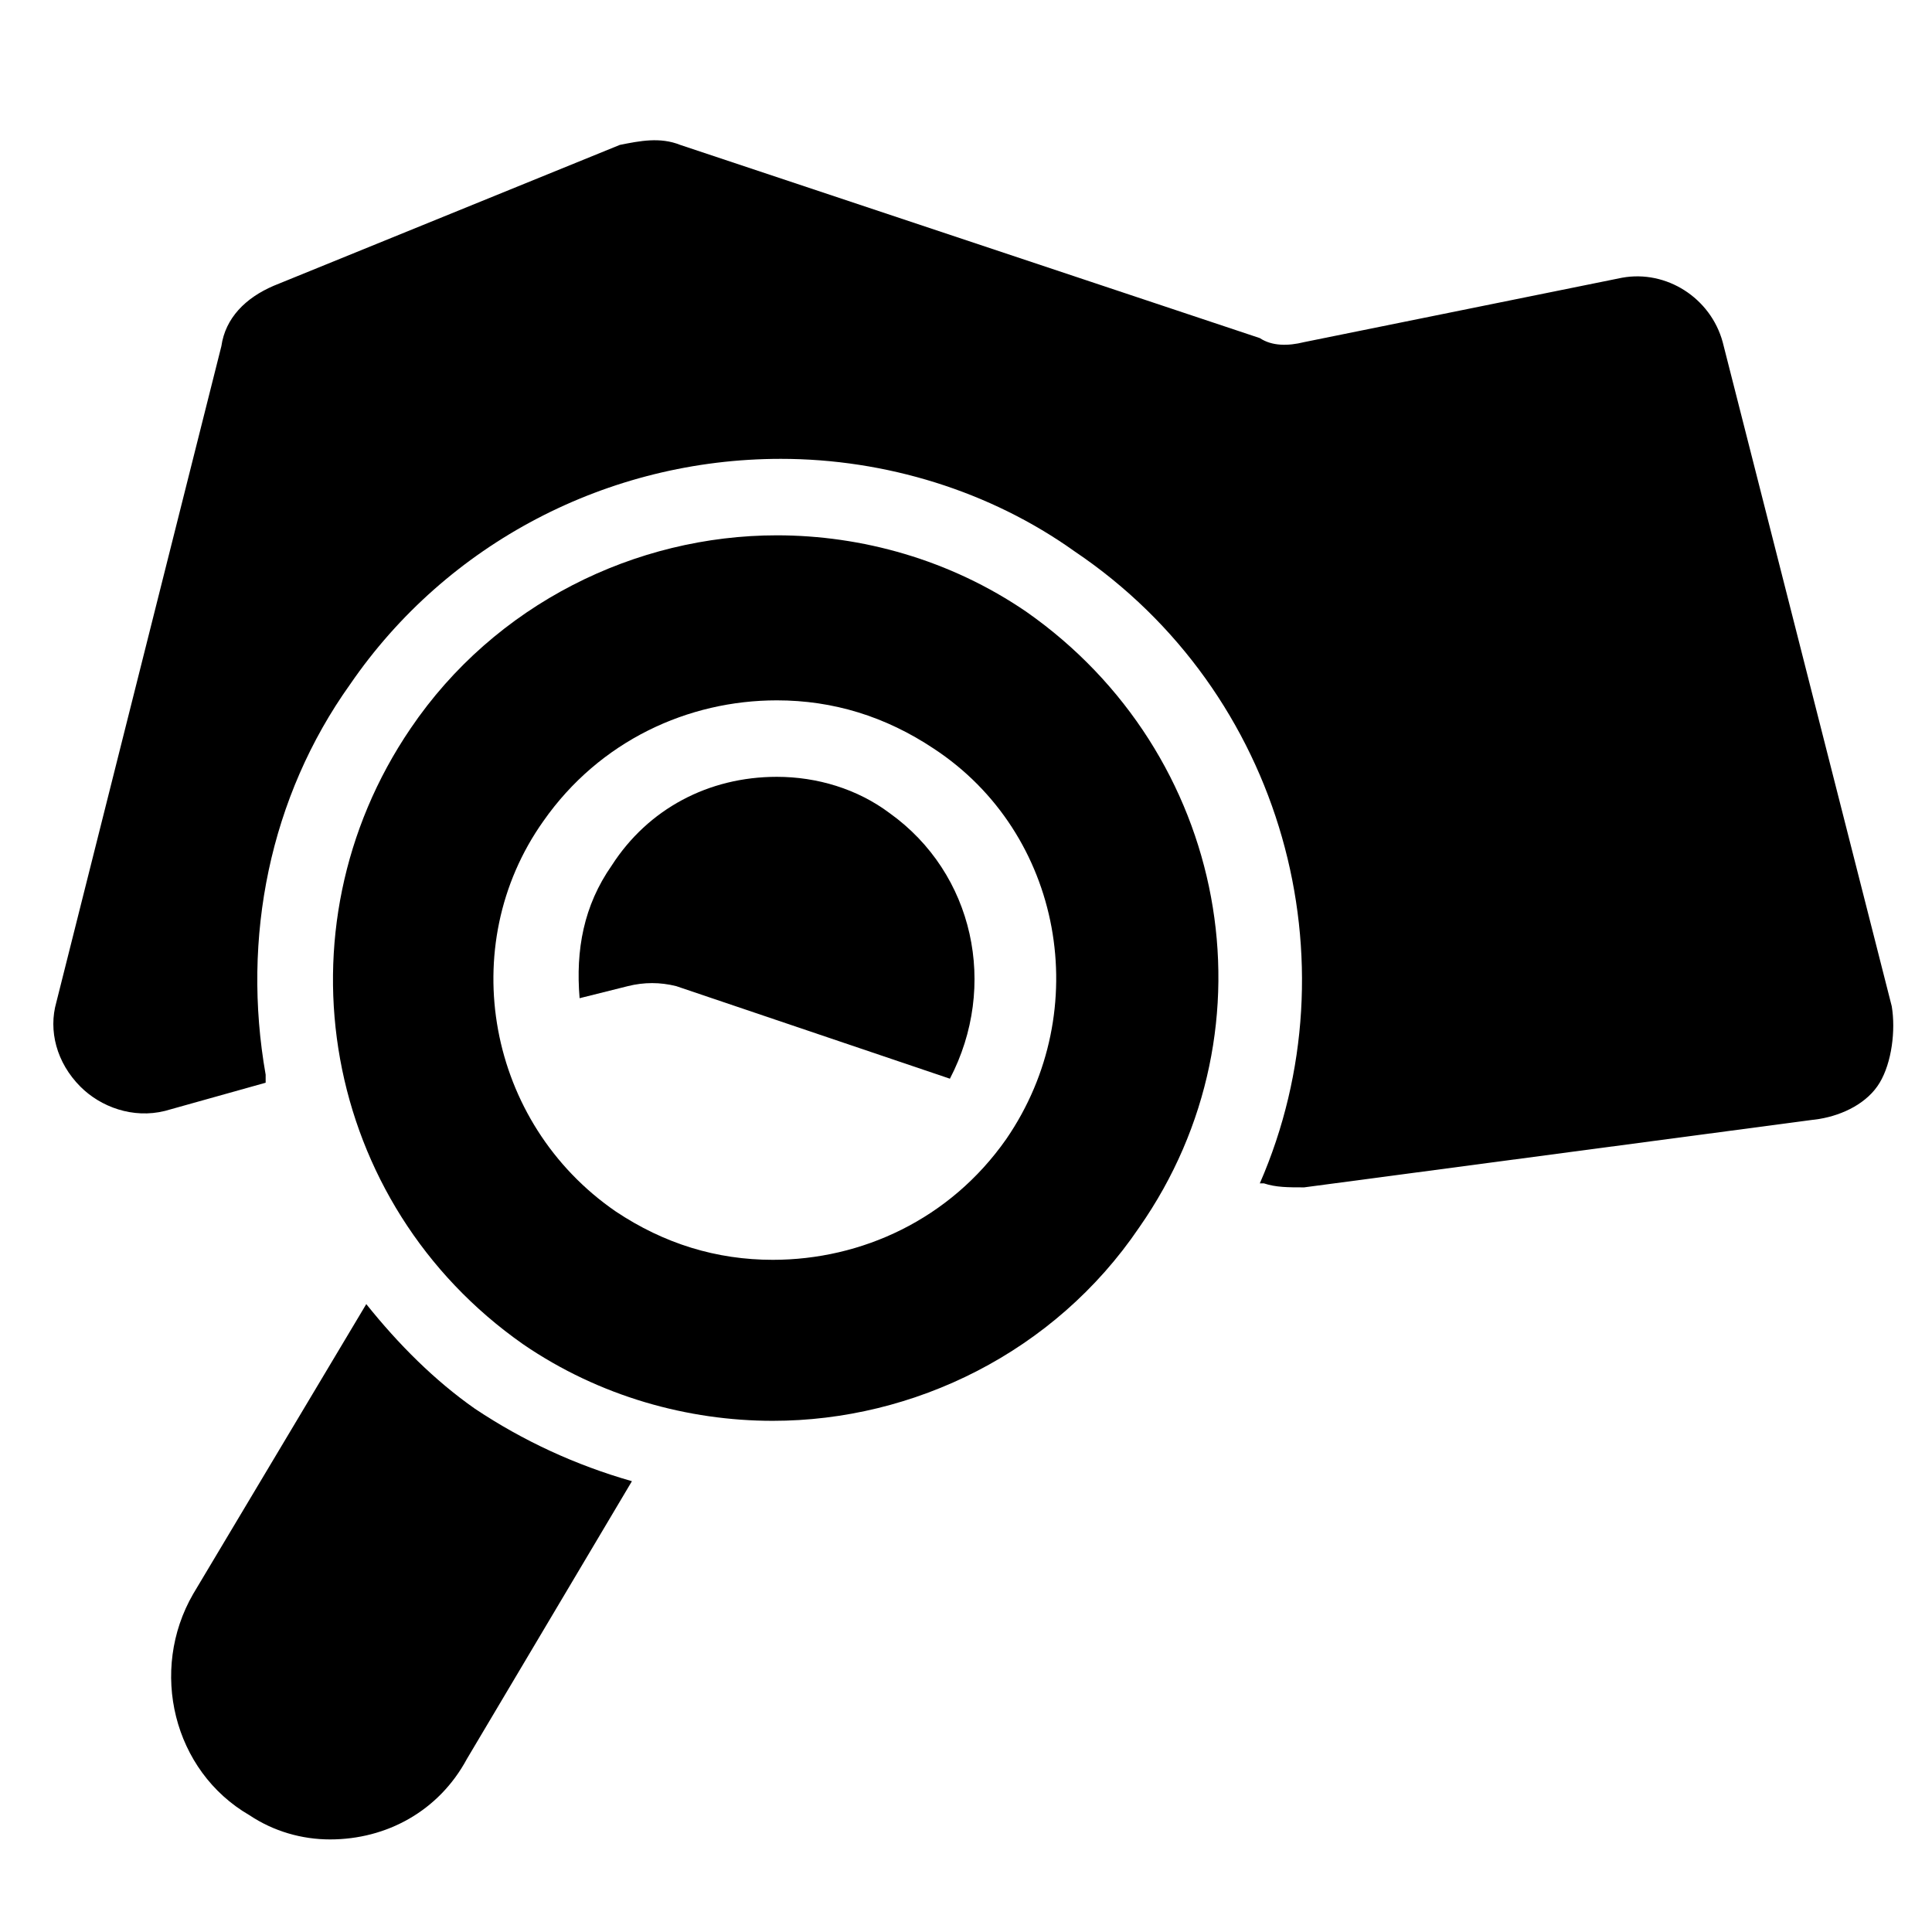
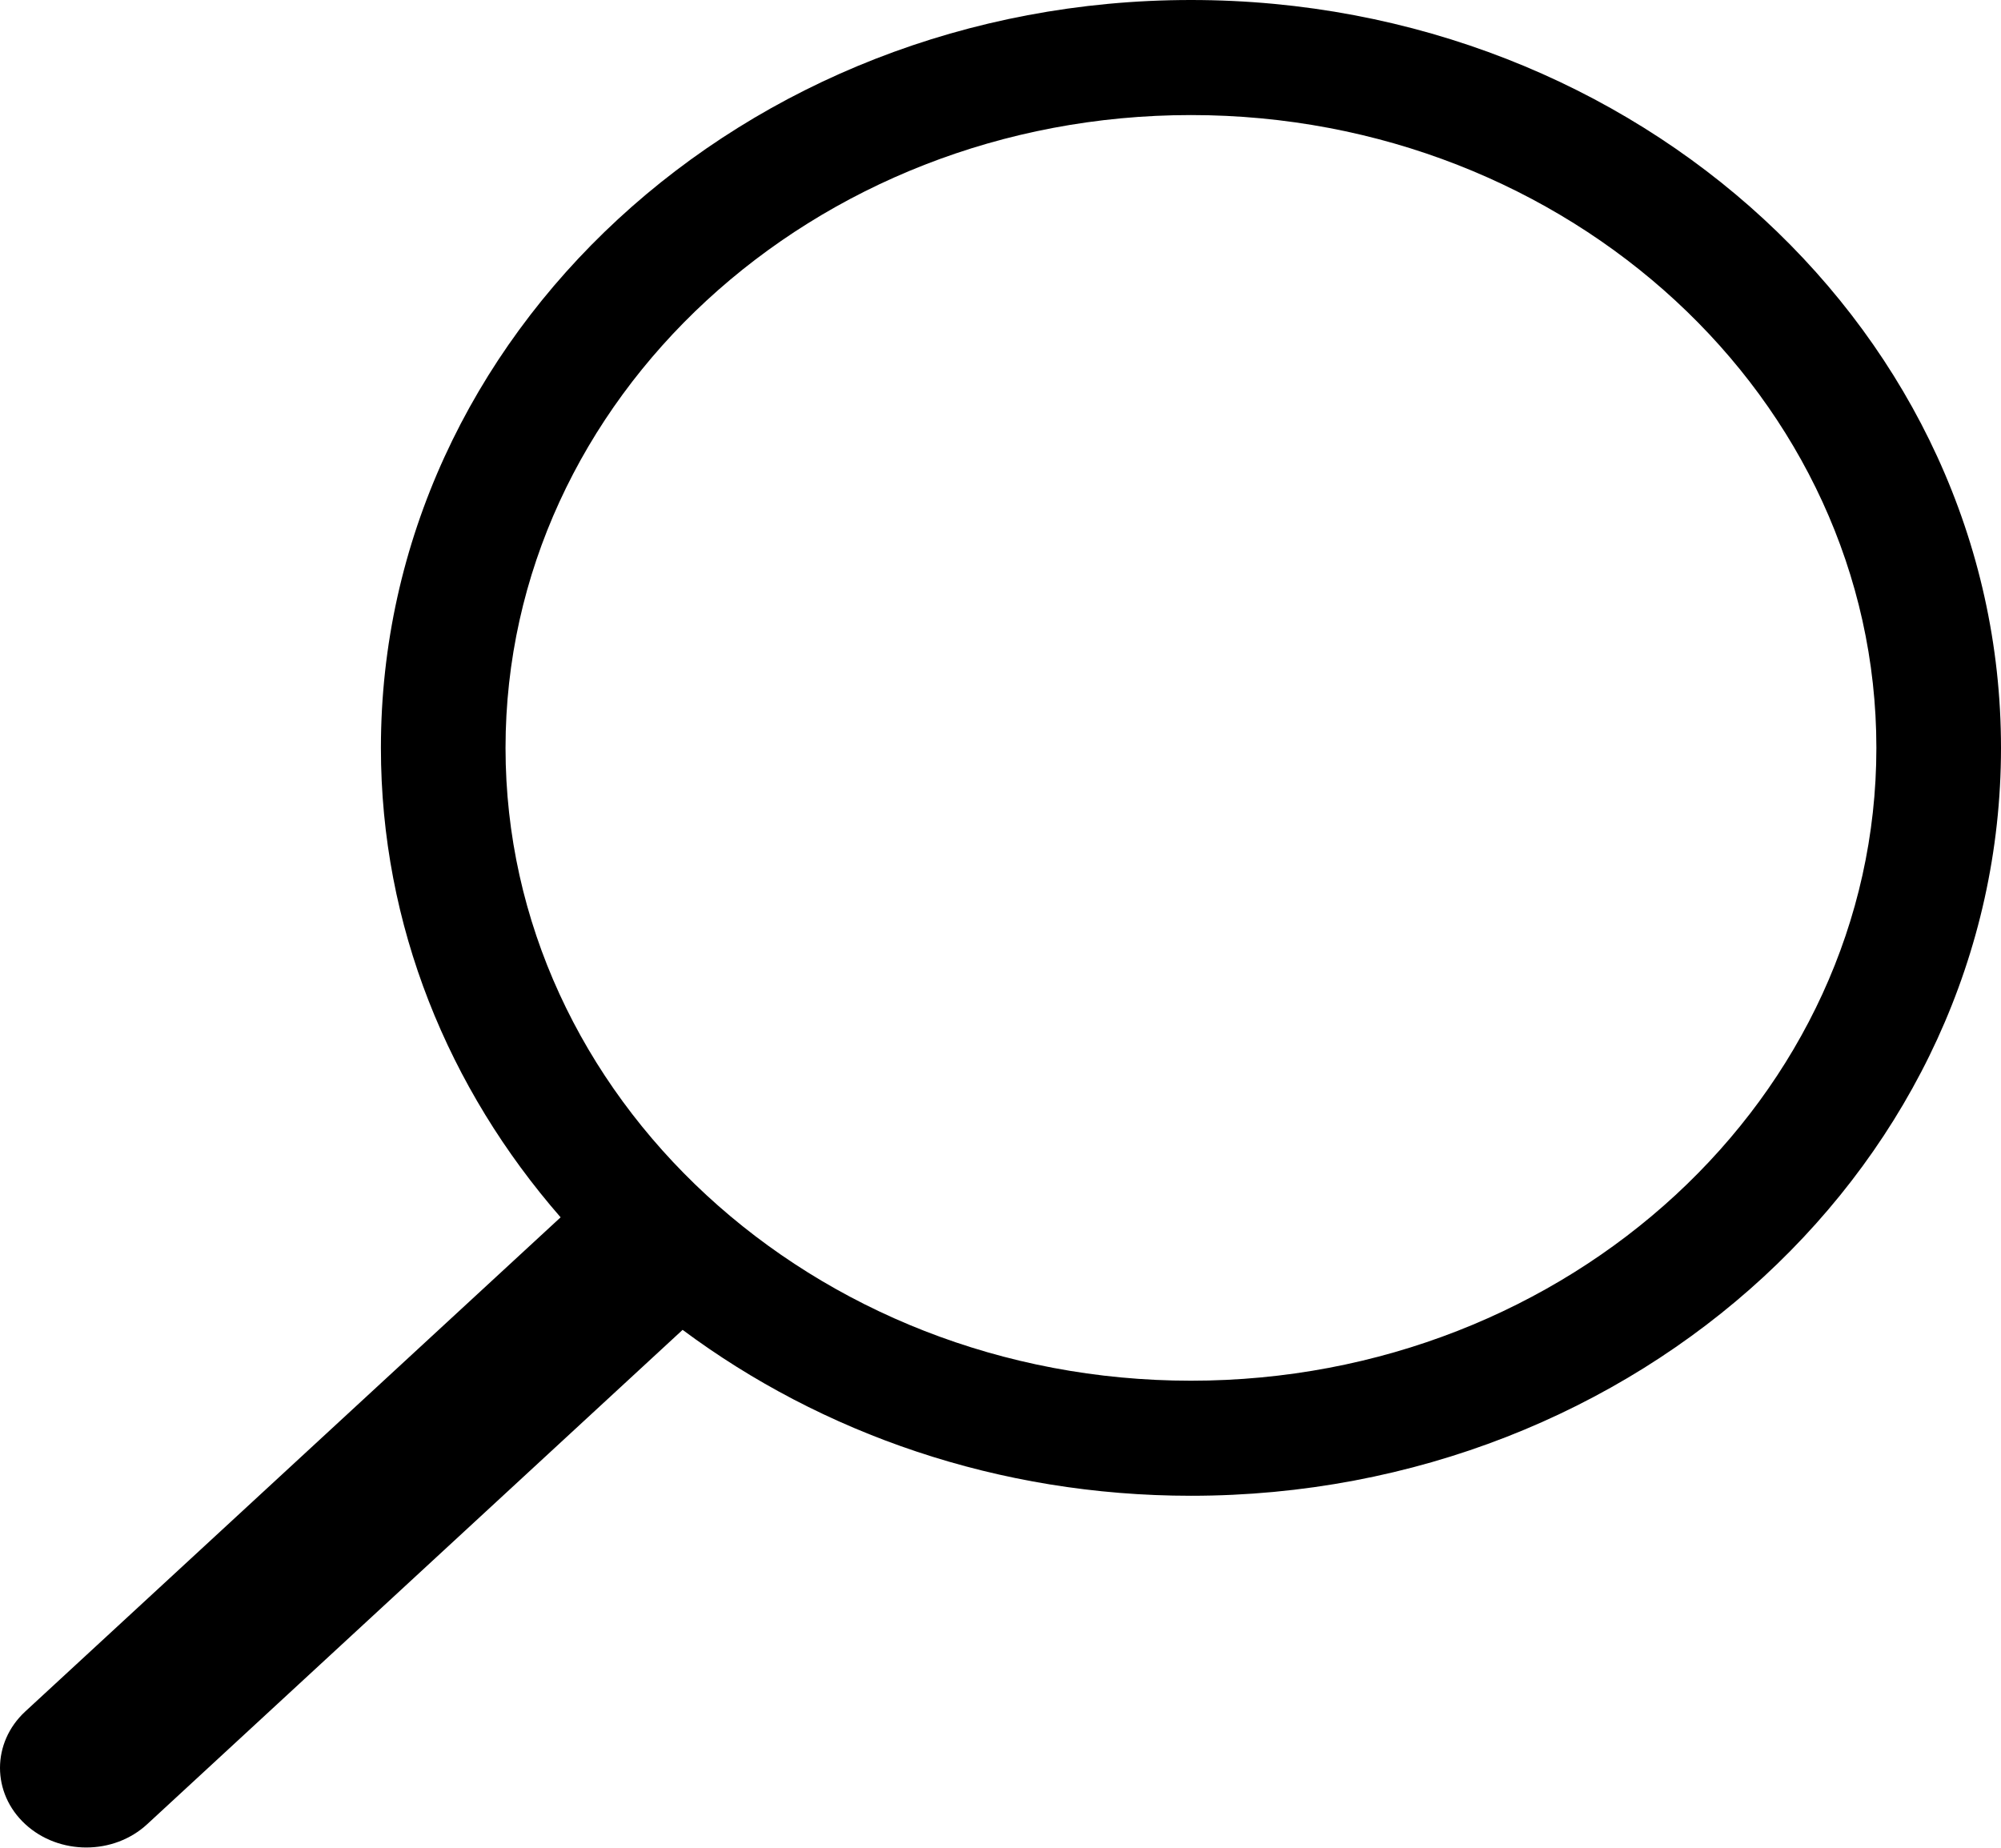
- <svg xmlns="http://www.w3.org/2000/svg" version="1.1" id="Capa_1" x="0px" y="0px" viewBox="0 0 48 48" enable-background="new 0 0 48 48" xml:space="preserve">
-   <g id="Layer_1">
+ <svg xmlns="http://www.w3.org/2000/svg" id="Untitled-Page%201" viewBox="0 0 574 530" style="background-color:#ffffff00" version="1.1" xml:space="preserve" x="0px" y="0px" width="574px" height="530px">
+   <g id="Layer%201">
    <g>
-       <path d="M47,25L42.8,8.5c-0.3-1.1-1.4-1.8-2.5-1.6l-7.9,1.6c-0.4,0.1-0.8,0.1-1.1-0.1L16.9,3.6c-0.5-0.2-1-0.1-1.5,0L6.8,7.1    C6.1,7.4,5.6,7.9,5.5,8.6L1.4,24.9c-0.2,0.7,0,1.5,0.6,2.1c0.5,0.5,1.3,0.8,2.1,0.6l2.5-0.7c0-0.1,0-0.1,0-0.2    c-0.6-3.4,0.1-6.9,2.1-9.7c2.4-3.5,6.4-5.6,10.7-5.6c2.6,0,5.2,0.8,7.3,2.3c5.2,3.5,7,10.2,4.6,15.7l0.1,0c0.3,0.1,0.6,0.1,1,0.1    l12.8-1.7c0.6-0.1,1.2-0.4,1.5-0.9S47.1,25.6,47,25z" />
-       <path d="M22.1,20.2c-0.8-0.6-1.8-0.9-2.8-0.9c-1.7,0-3.2,0.8-4.1,2.2c-0.7,1-0.9,2.1-0.8,3.3l1.2-0.3c0.4-0.1,0.8-0.1,1.2,0    l6.8,2.3C24.8,24.5,24.2,21.7,22.1,20.2z" />
-       <path d="M9.1,32.4l-4.3,7.2c-1.1,1.9-0.5,4.4,1.4,5.5c0.6,0.4,1.3,0.6,2,0.6c1.4,0,2.7-0.7,3.4-2l4.1-6.9c-1.4-0.4-2.7-1-3.9-1.8    C10.8,34.3,9.9,33.4,9.1,32.4z" />
-       <path d="M25.5,15.2c-1.9-1.3-4.1-1.9-6.2-1.9c-3.5,0-7,1.7-9.1,4.8C6.8,23.1,8,29.9,13,33.4c1.9,1.3,4.1,1.9,6.2,1.9    c3.5,0,7-1.7,9.1-4.8C31.8,25.5,30.5,18.7,25.5,15.2z M25,28.3c-1.4,2-3.6,3-5.8,3c-1.4,0-2.7-0.4-3.9-1.2c-3.2-2.2-4-6.6-1.8-9.7    c1.4-2,3.6-3,5.8-3c1.4,0,2.7,0.4,3.9,1.2C26.4,20.7,27.2,25.1,25,28.3z" />
+       <path id="search7" d="M 341.633 396.092 C 233.207 396.092 145.015 314.662 145.015 214.55 C 145.015 114.438 233.207 33.008 341.633 33.008 C 450.059 33.008 538.251 114.438 538.251 214.55 C 538.251 314.662 450.059 396.092 341.633 396.092 L 341.633 396.092 ZM 341.633 0 C 213.295 0 109.266 96.052 109.266 214.55 C 109.266 265.547 128.642 312.319 160.815 349.221 L 7.239 490.989 C -2.413 499.934 -2.413 514.391 7.239 523.304 C 16.891 532.216 32.585 532.249 42.237 523.304 L 195.813 381.503 C 235.709 411.21 286.401 429.1 341.633 429.1 C 469.971 429.1 574 333.047 574 214.55 C 574 96.052 469.935 0 341.633 0 L 341.633 0 Z" fill="#000000" />
    </g>
  </g>
</svg>
